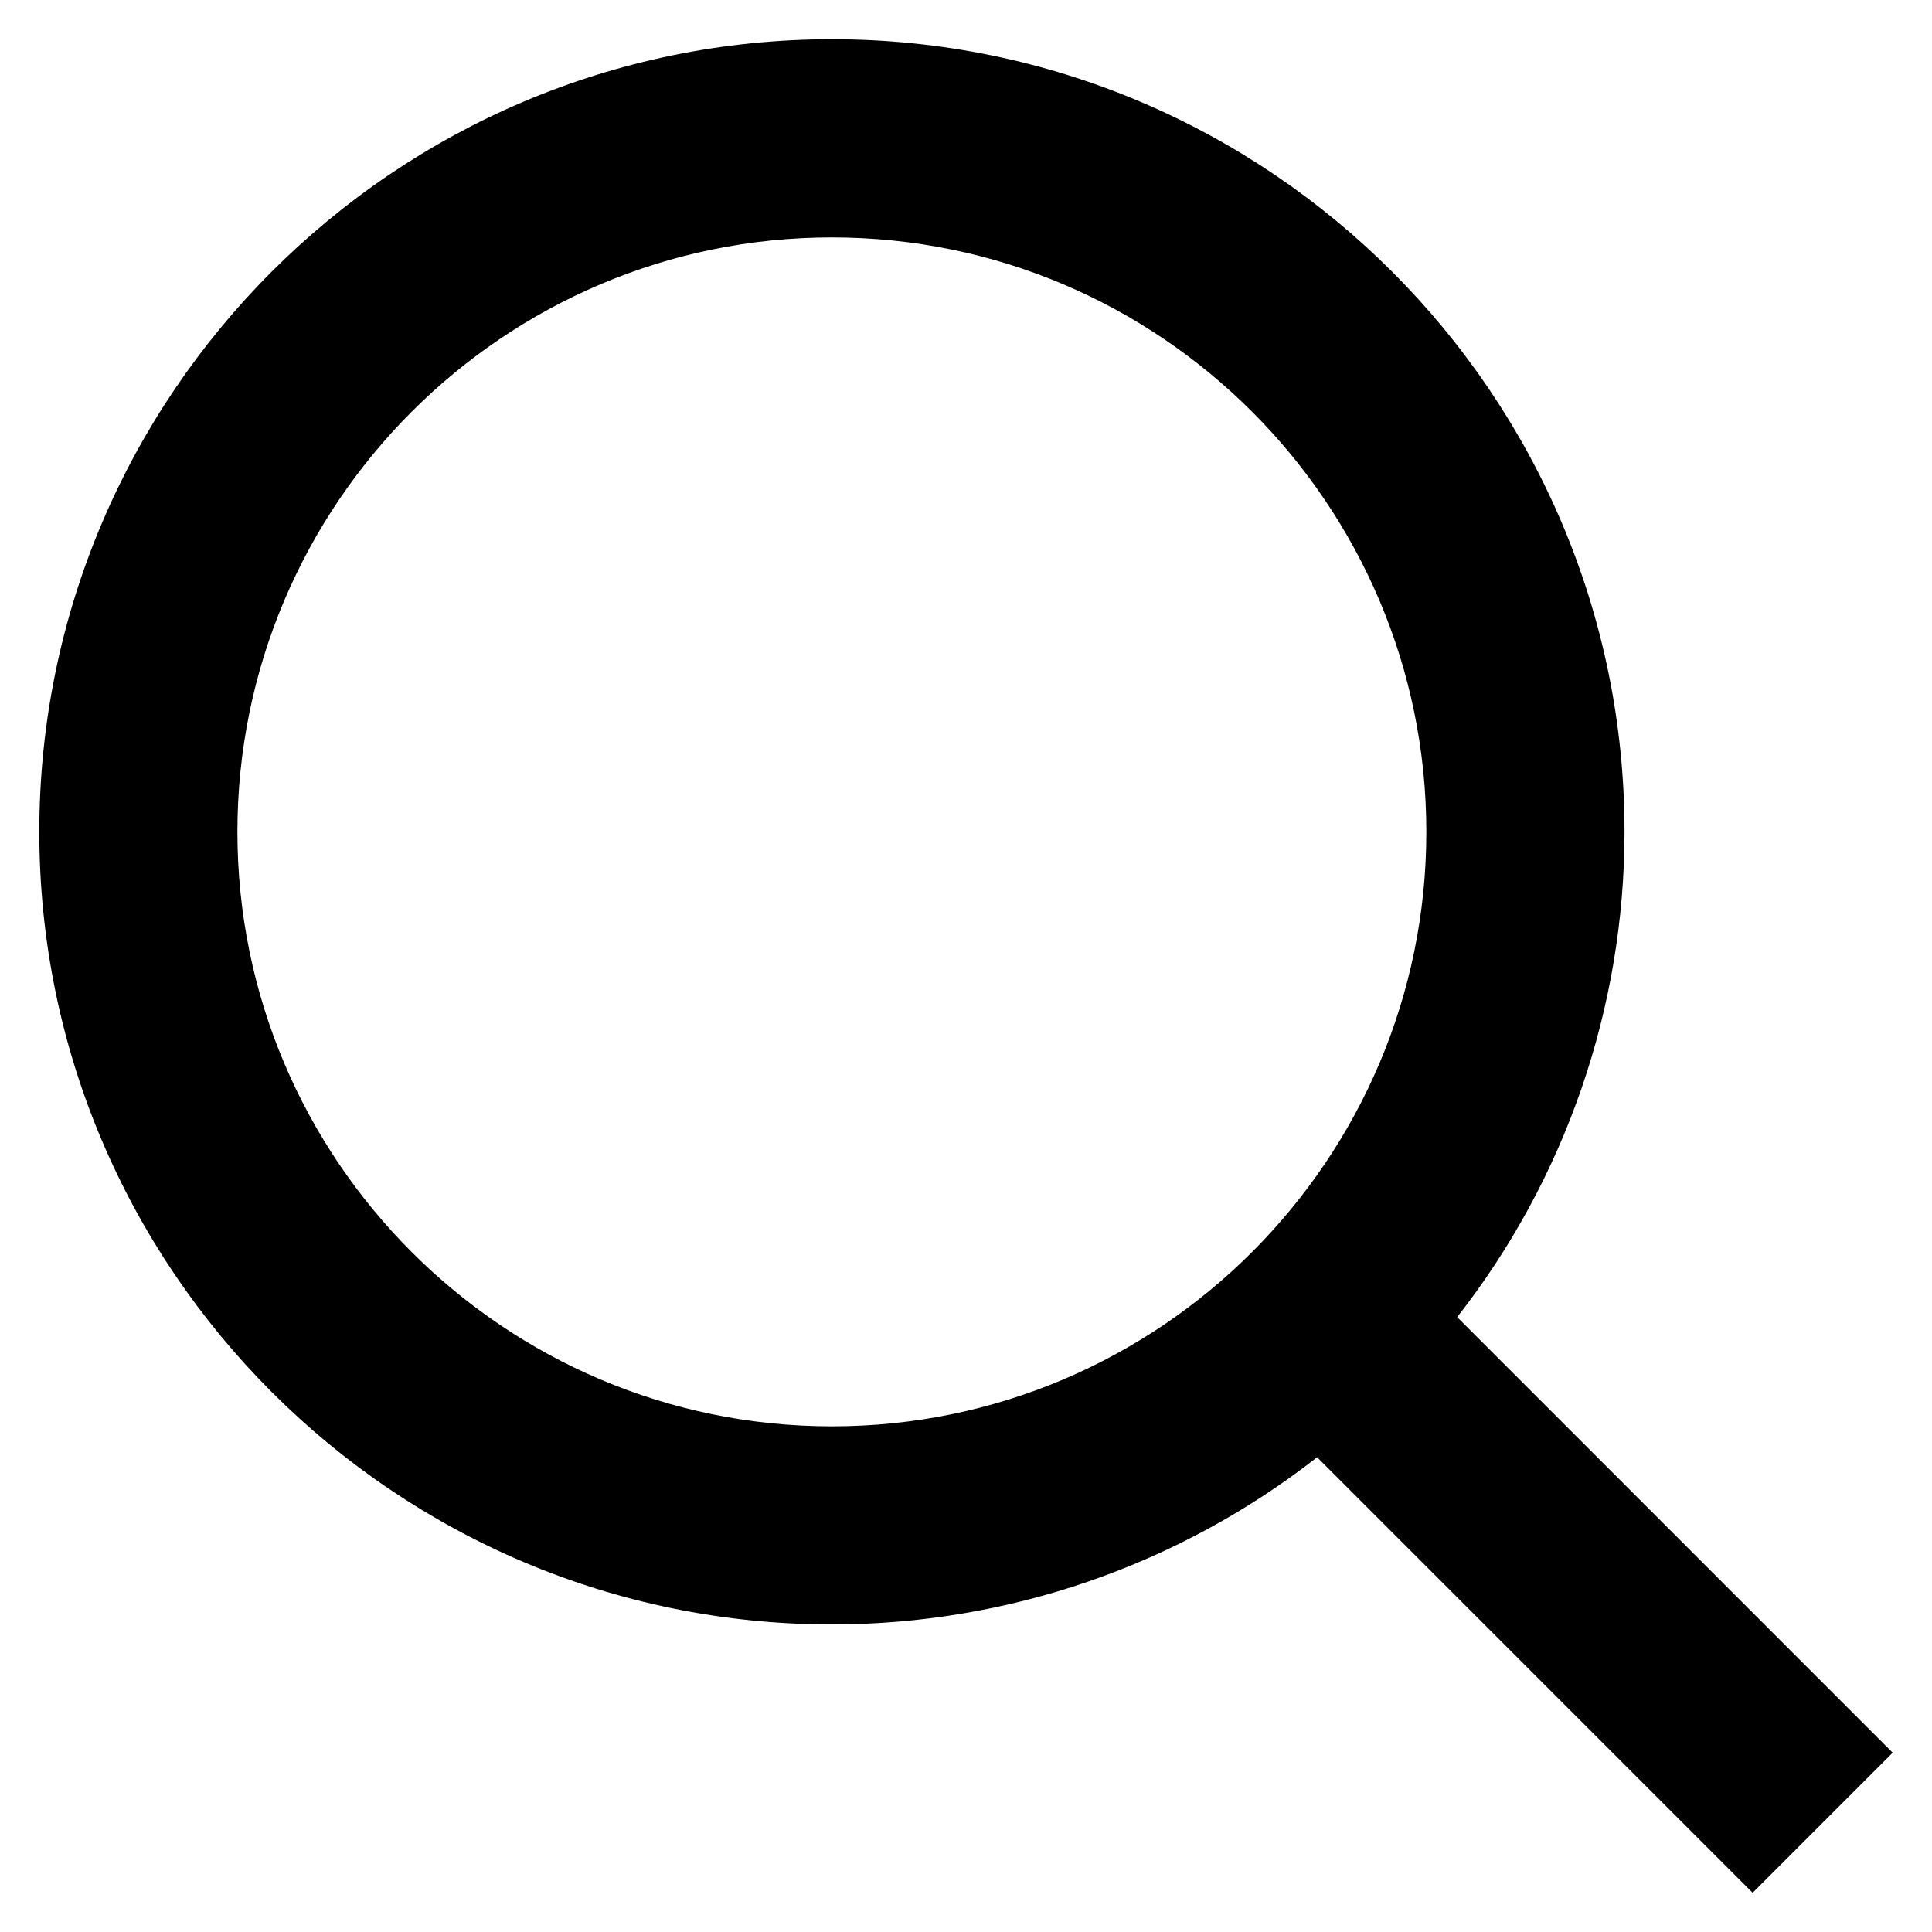
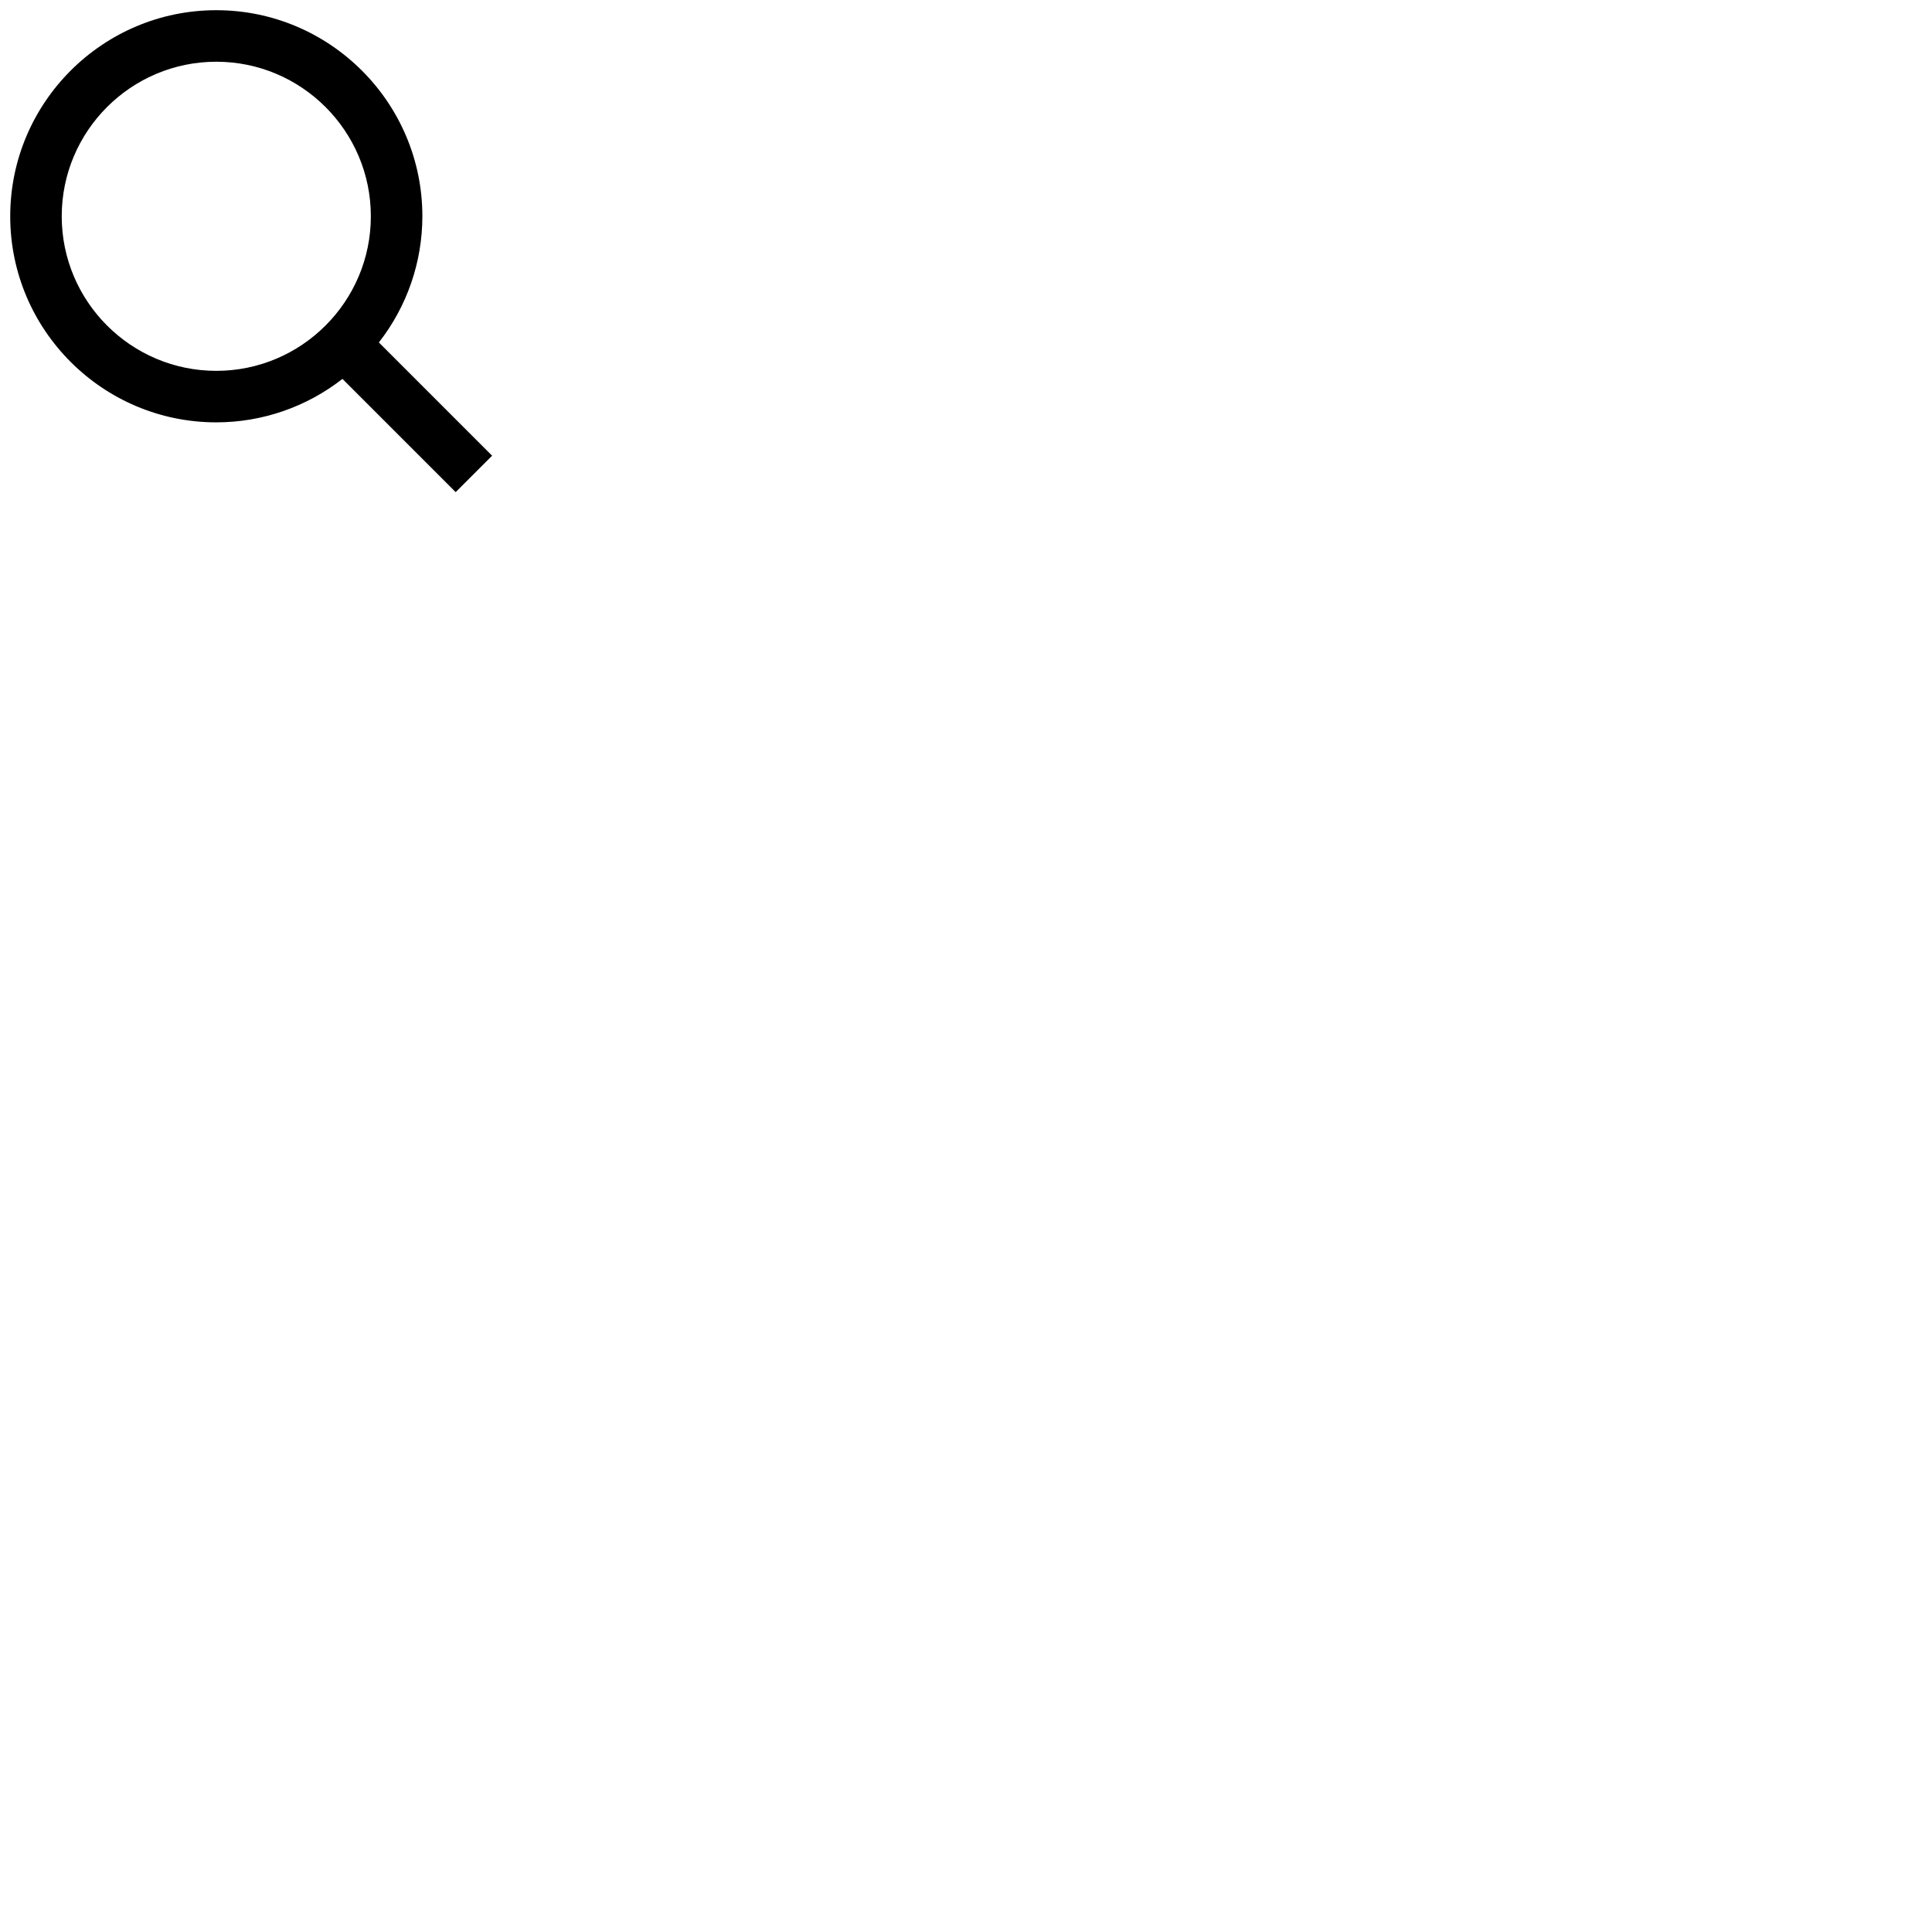
- <svg xmlns="http://www.w3.org/2000/svg" viewBox="0 0 26 26" fill="currentColor">
+ <svg xmlns="http://www.w3.org/2000/svg" viewBox="0 0 100 100" fill="currentColor">
  <path d="M11.195 21.861C13.562 21.861 15.86 21.069 17.725 19.611L23.586 25.472L25.471 23.587L19.61 17.725C21.069 15.861 21.861 13.562 21.862 11.195C21.862 5.313 17.077 0.528 11.195 0.528C5.314 0.528 0.529 5.313 0.529 11.195C0.529 17.076 5.314 21.861 11.195 21.861ZM11.195 3.195C15.607 3.195 19.195 6.783 19.195 11.195C19.195 15.607 15.607 19.195 11.195 19.195C6.783 19.195 3.195 15.607 3.195 11.195C3.195 6.783 6.783 3.195 11.195 3.195Z" fill="currentColor" />
</svg>
